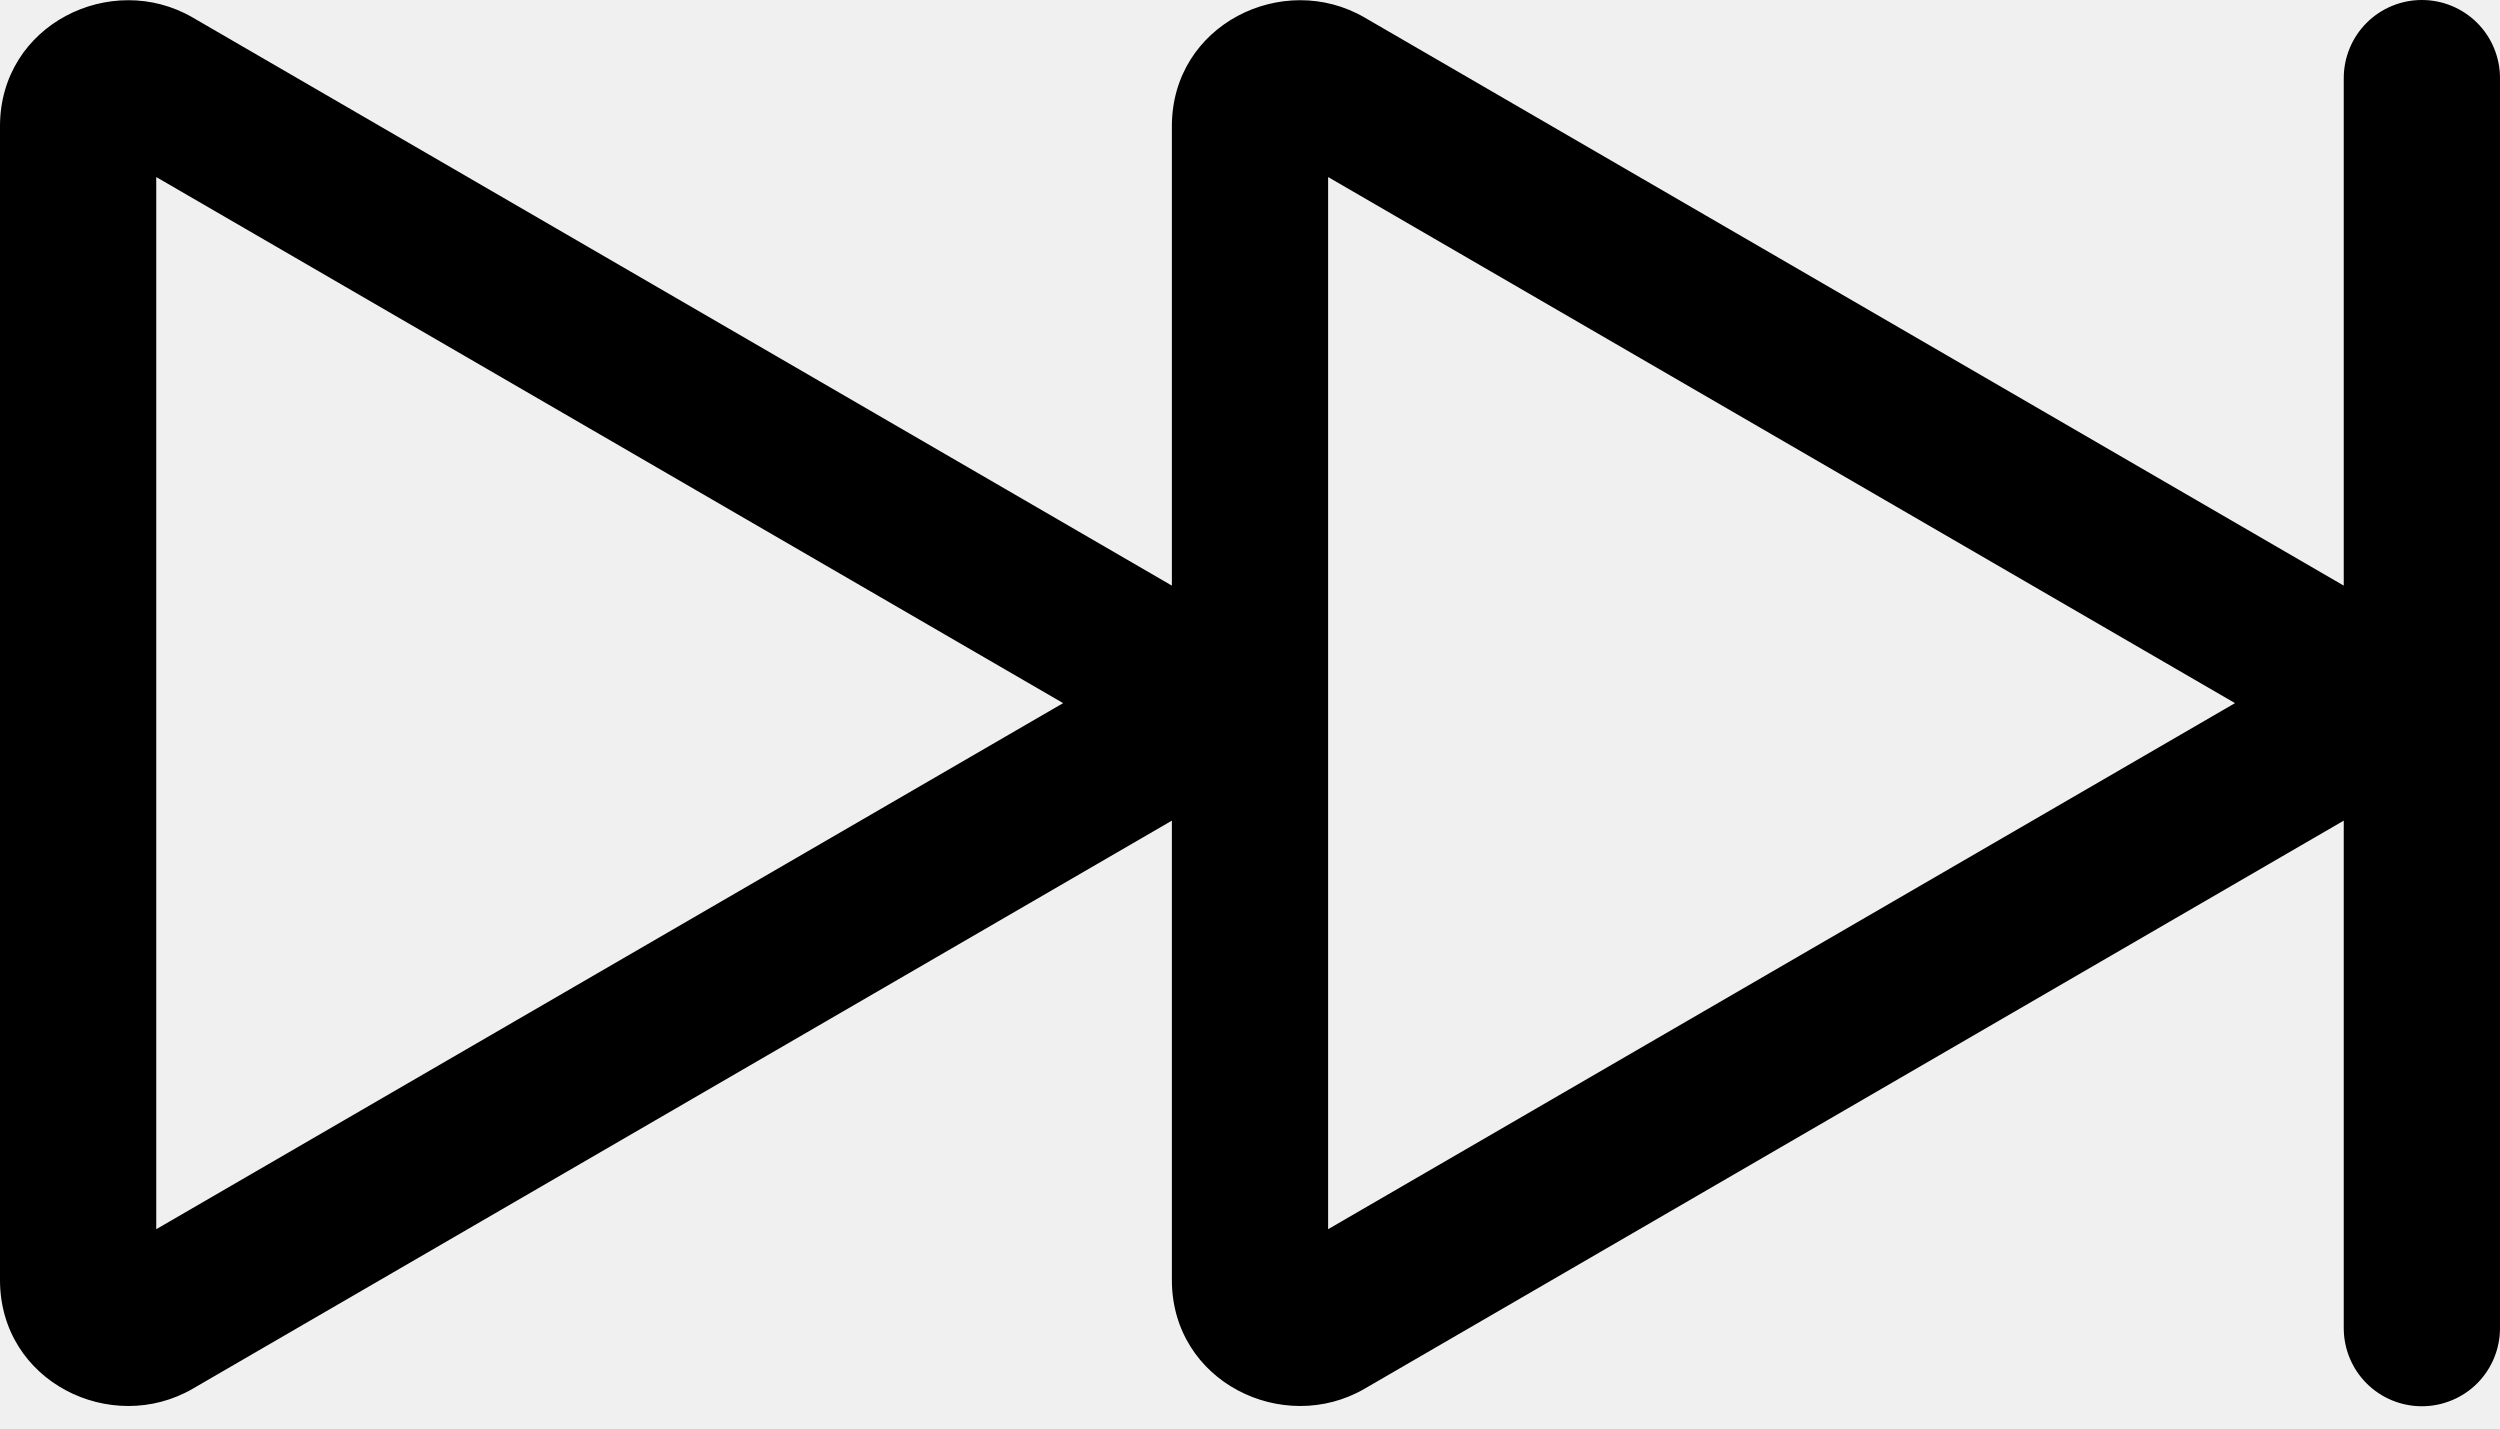
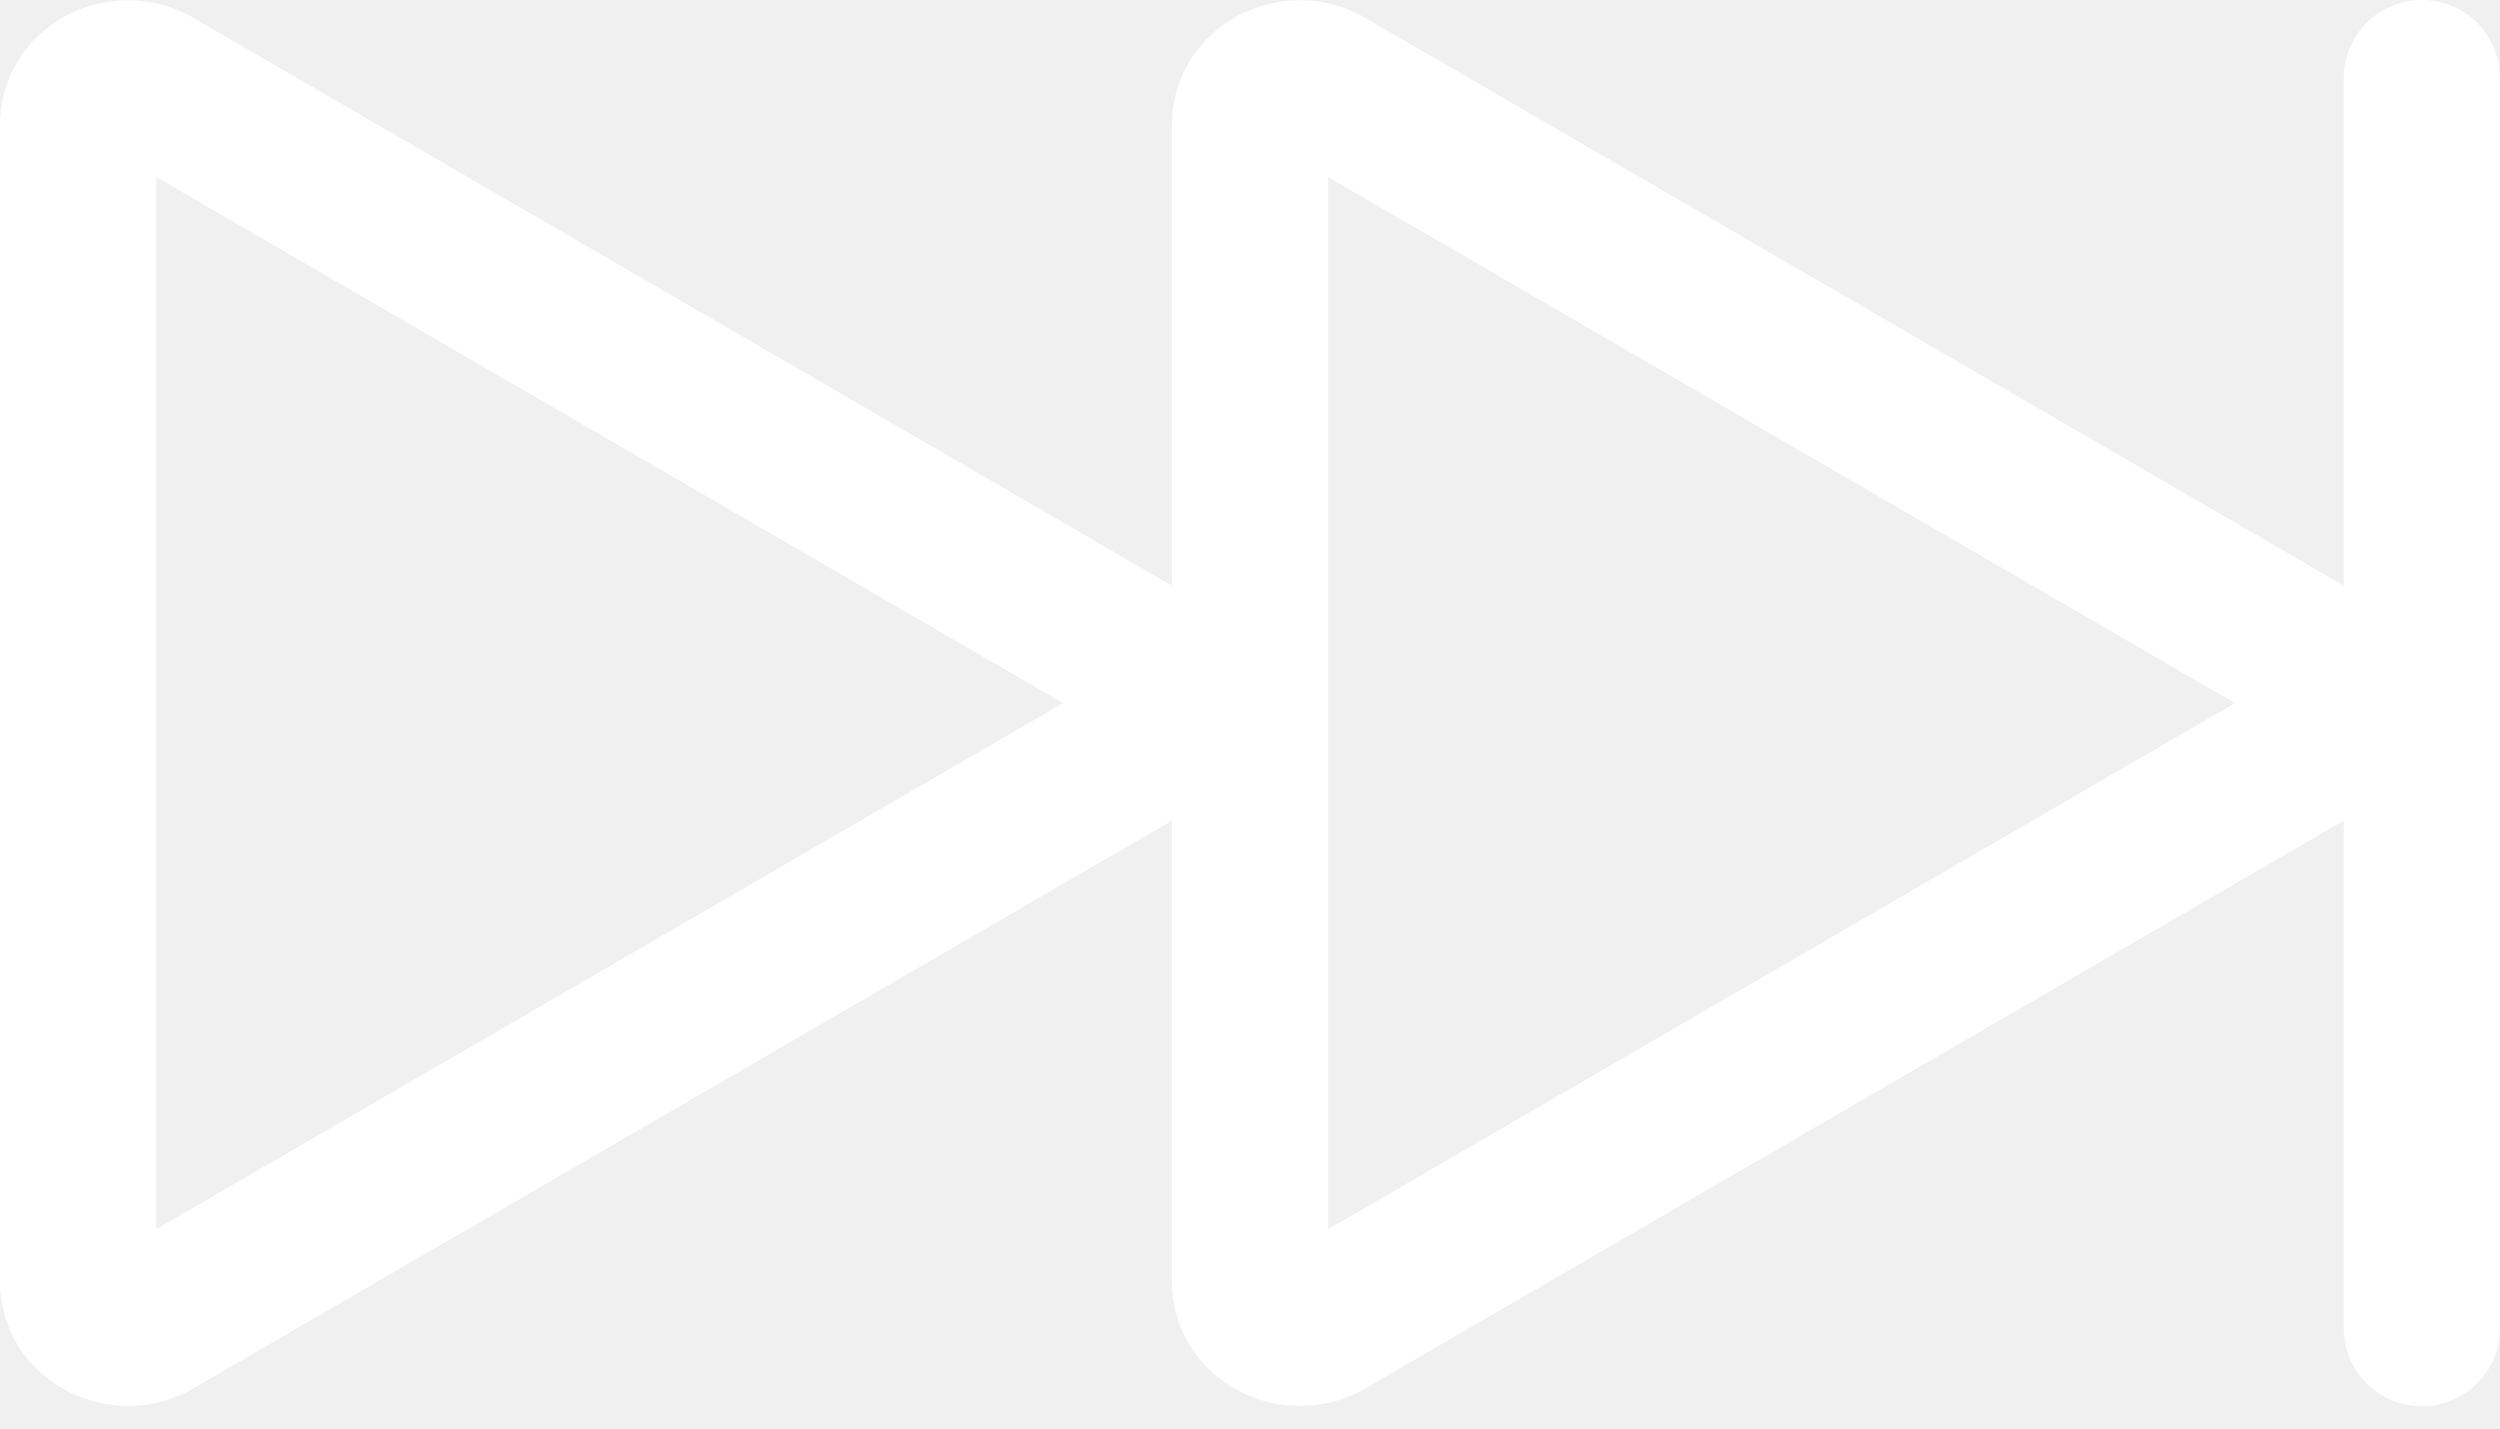
<svg xmlns="http://www.w3.org/2000/svg" width="28" height="16" viewBox="0 0 28 16" fill="none">
-   <path fill-rule="evenodd" clip-rule="evenodd" d="M27.125 0C27.357 0 27.58 0.092 27.744 0.256C27.908 0.42 28 0.643 28 0.875V14.875C28 15.107 27.908 15.33 27.744 15.494C27.58 15.658 27.357 15.75 27.125 15.75C26.893 15.75 26.67 15.658 26.506 15.494C26.342 15.33 26.25 15.107 26.25 14.875V9.191L15.283 15.554C14.373 16.082 13.125 15.479 13.125 14.336V9.191L2.158 15.554C1.248 16.082 0 15.479 0 14.336V1.414C0 0.271 1.248 -0.333 2.158 0.196L13.125 6.559V1.414C13.125 0.271 14.373 -0.333 15.283 0.196L26.25 6.559V0.875C26.25 0.643 26.342 0.42 26.506 0.256C26.67 0.092 26.893 0 27.125 0V0ZM1.75 1.983V13.767L11.907 7.875L1.75 1.983ZM14.875 1.983V13.767L25.032 7.875L14.875 1.983Z" fill="black" />
+   <path fill-rule="evenodd" clip-rule="evenodd" d="M27.125 0C27.357 0 27.58 0.092 27.744 0.256C27.908 0.42 28 0.643 28 0.875V14.875C28 15.107 27.908 15.33 27.744 15.494C27.58 15.658 27.357 15.75 27.125 15.75C26.893 15.75 26.67 15.658 26.506 15.494C26.342 15.33 26.25 15.107 26.25 14.875V9.191L15.283 15.554C14.373 16.082 13.125 15.479 13.125 14.336V9.191L2.158 15.554C1.248 16.082 0 15.479 0 14.336V1.414C0 0.271 1.248 -0.333 2.158 0.196L13.125 6.559V1.414C13.125 0.271 14.373 -0.333 15.283 0.196L26.25 6.559V0.875C26.25 0.643 26.342 0.42 26.506 0.256C26.67 0.092 26.893 0 27.125 0V0ZM1.75 1.983V13.767L11.907 7.875L1.75 1.983ZM14.875 1.983V13.767L25.032 7.875L14.875 1.983Z" fill="white" />
</svg>
